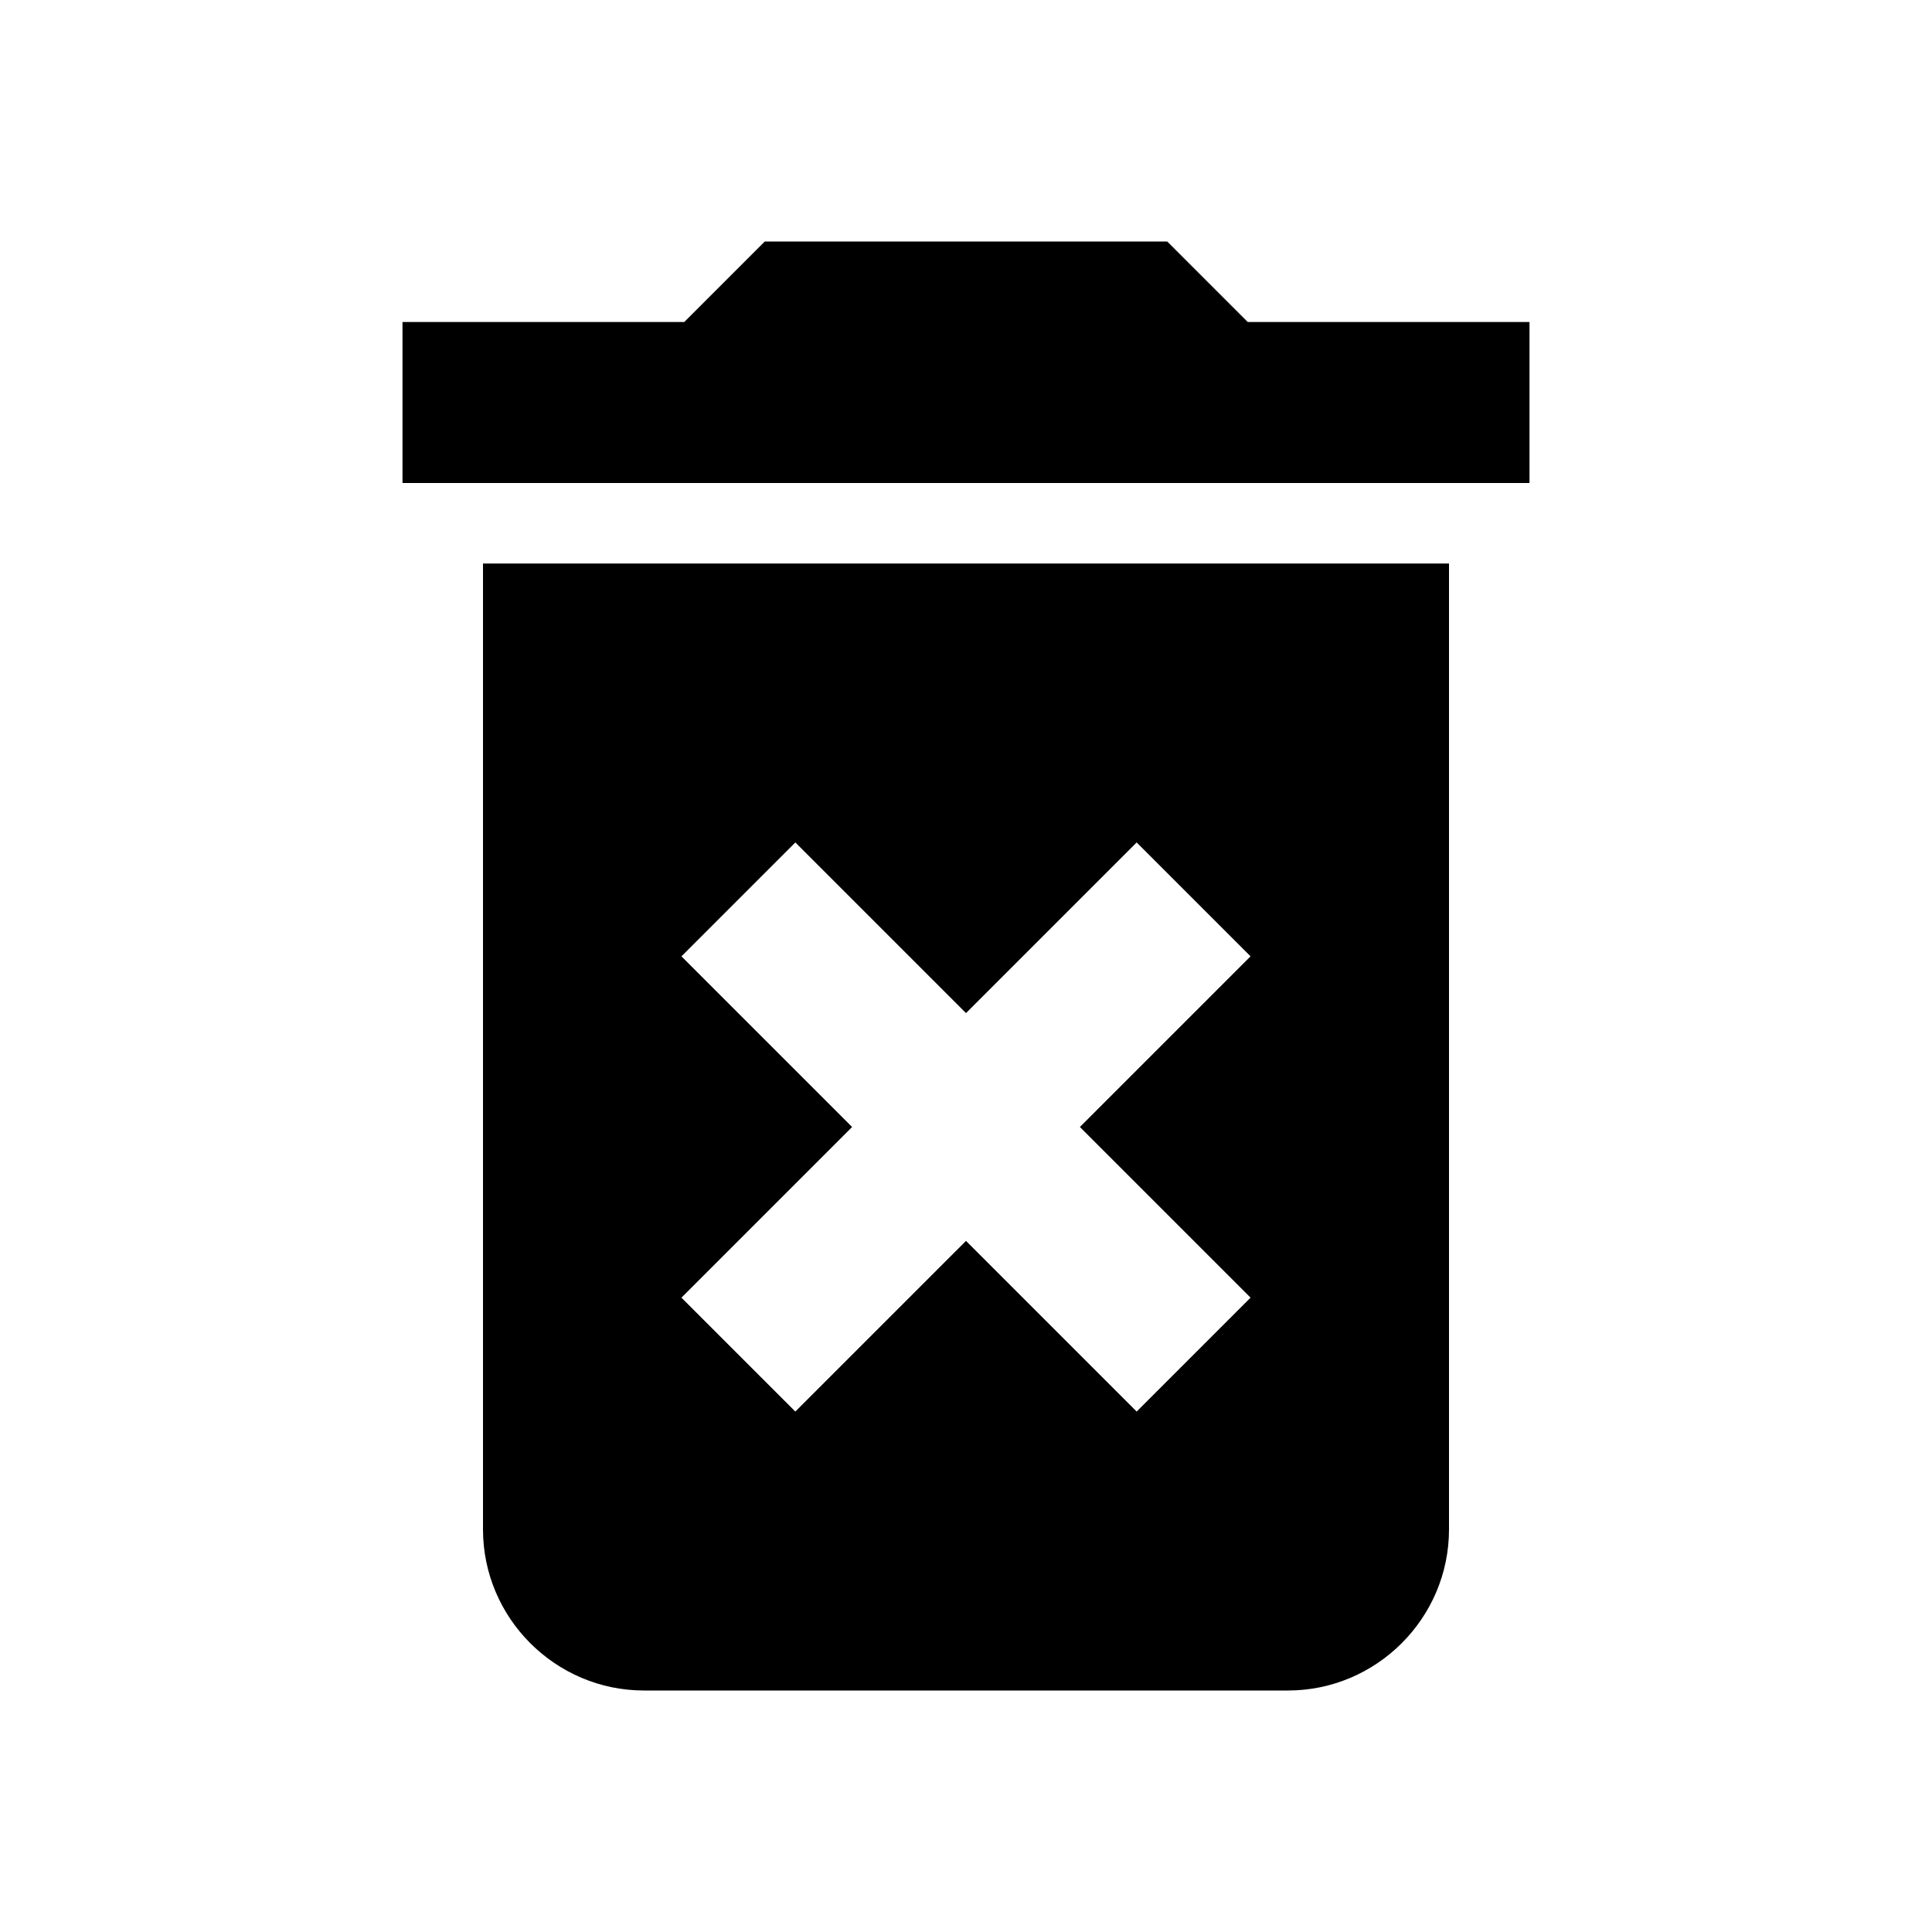
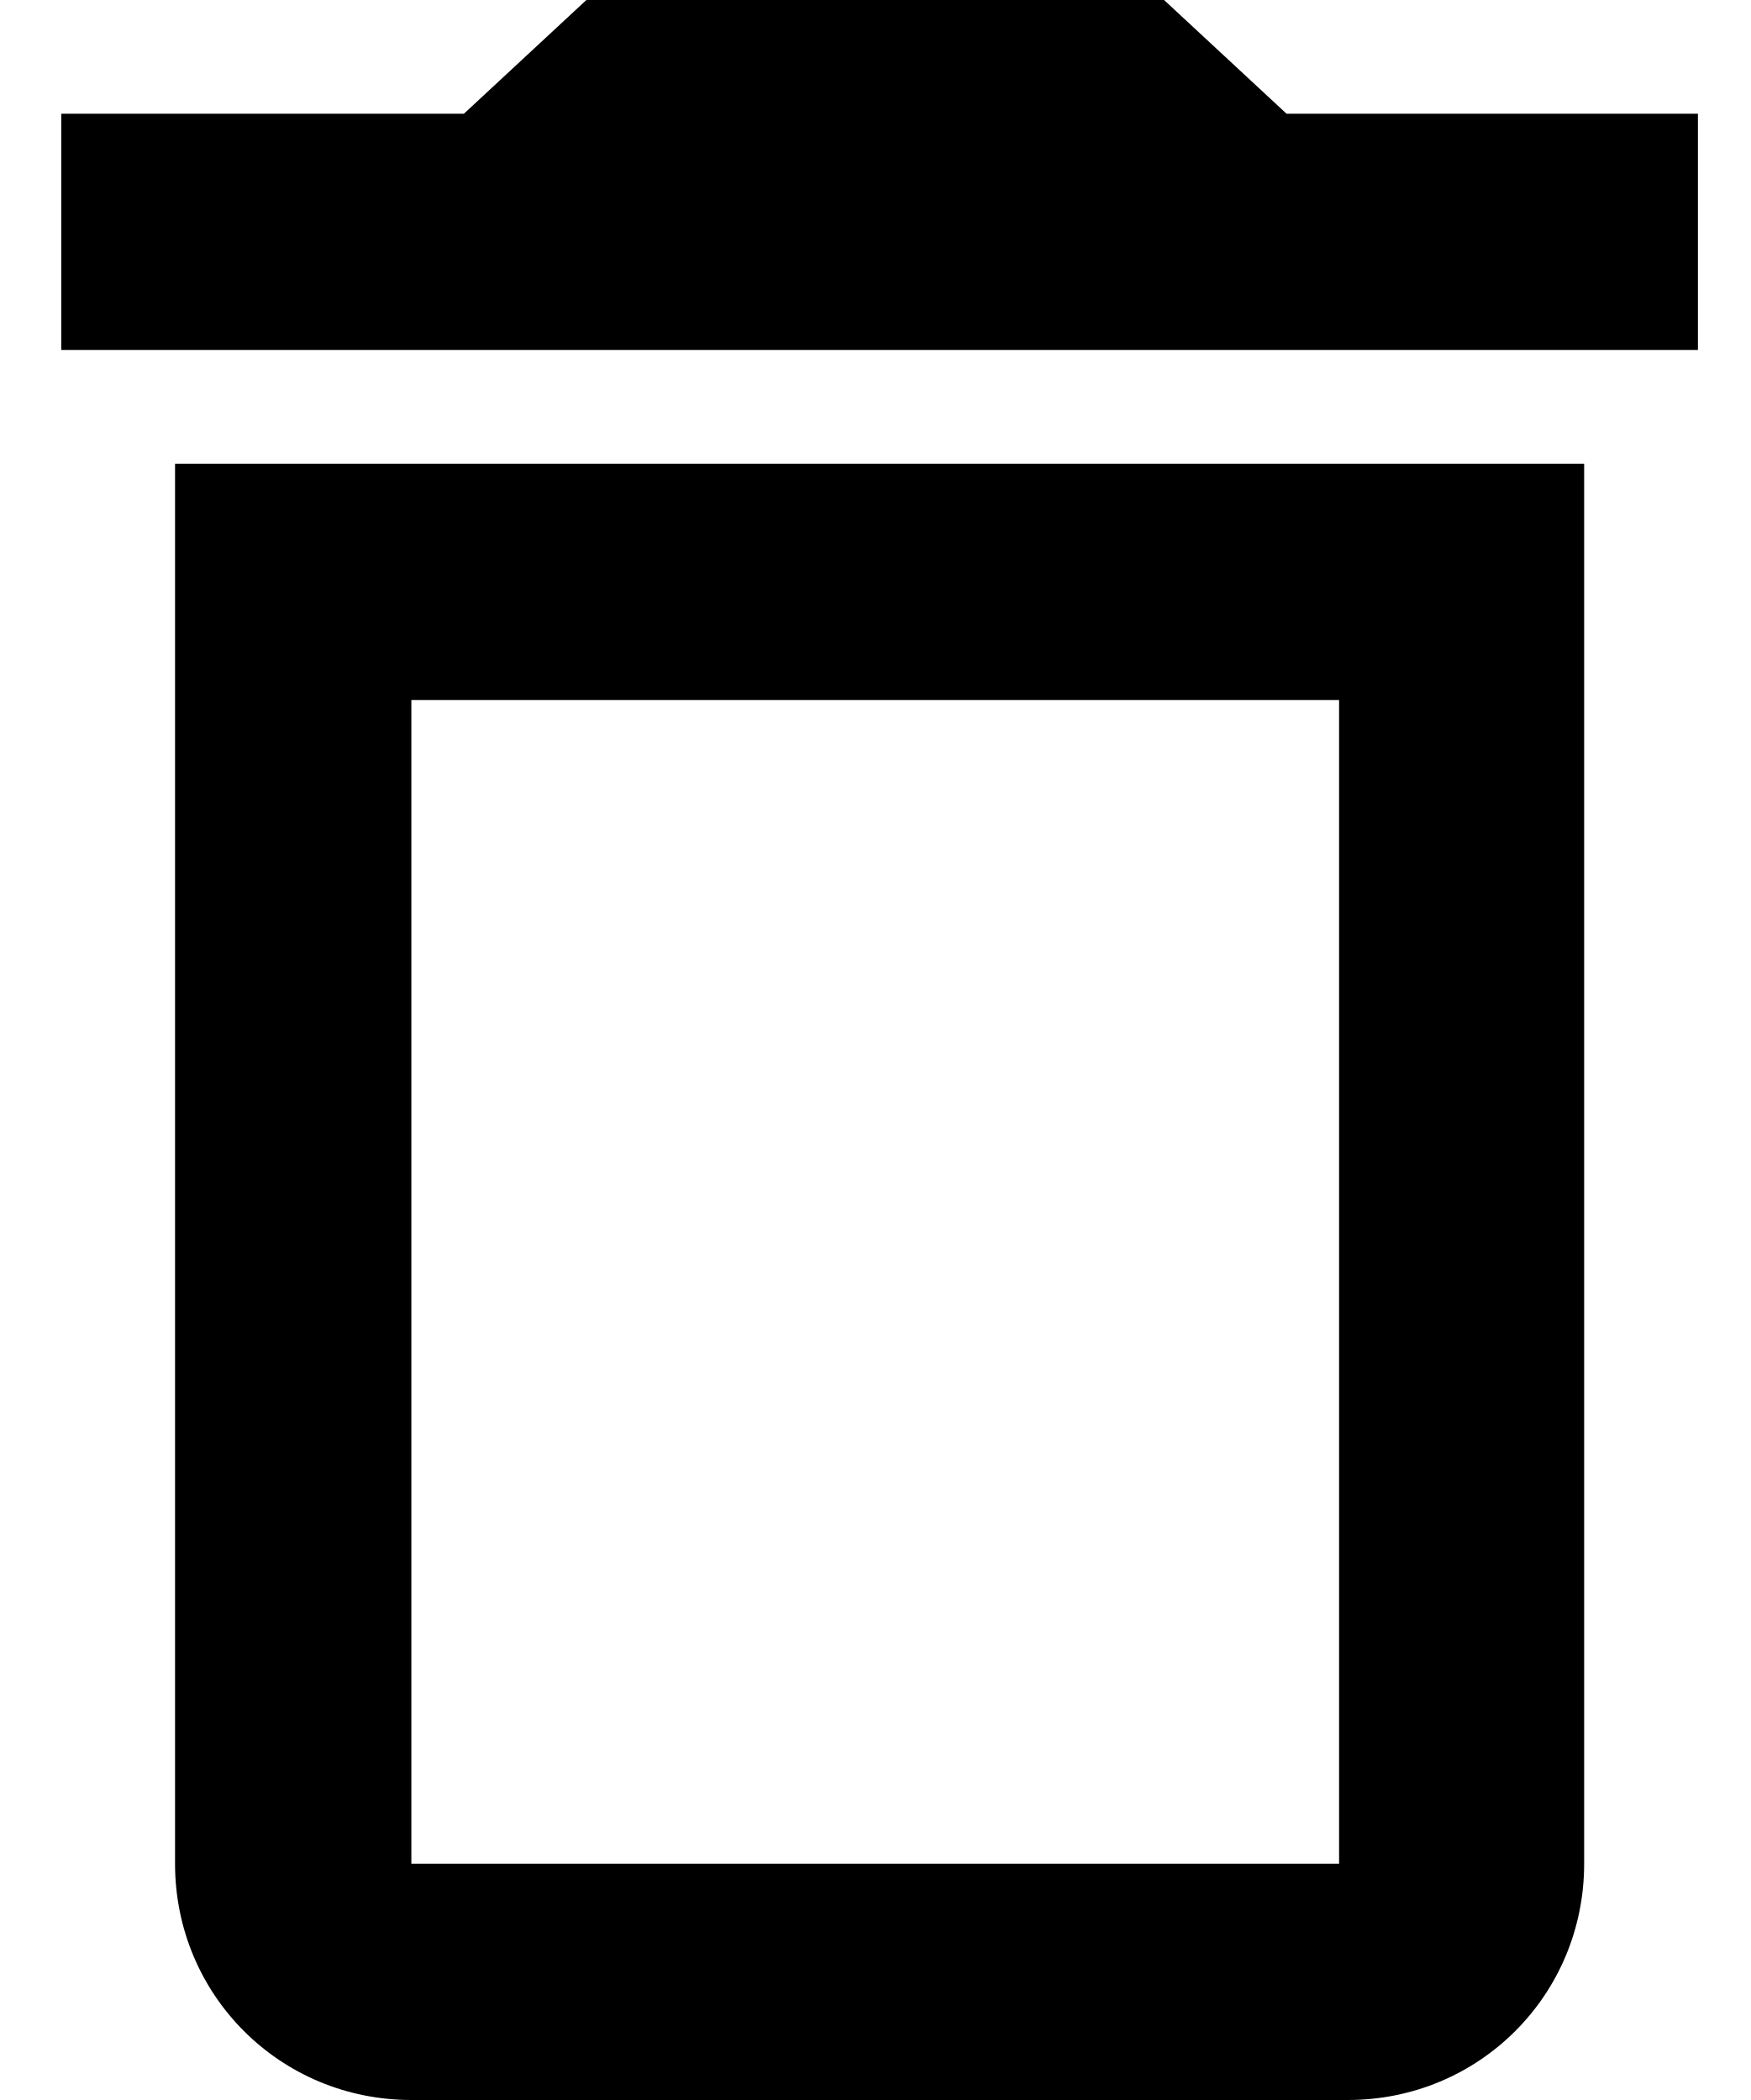
- <svg xmlns="http://www.w3.org/2000/svg" width="48" height="48" viewBox="0 0 48 48">
-   <path d="M12 38c0 2.2 1.8 4 4 4h16c2.2 0 4-1.8 4-4V14H12v24zm4.93-14.24l2.83-2.83L24 25.17l4.24-4.24 2.83 2.83L26.83 28l4.24 4.24-2.83 2.83L24 30.83l-4.24 4.24-2.83-2.83L21.17 28l-4.24-4.24zM31 8l-2-2H19l-2 2h-7v4h28V8z" />
+ <svg xmlns="http://www.w3.org/2000/svg" width="20" height="24" viewBox="0 0 20 24">
+   <path d="M15.3,8 L15.3,21.3 L4.7,21.3 L4.7,8 L15.3,8 Z M13.3,0 L6.7,0 L5.3,1.3 L0.7,1.3 L0.7,4 L19.4,4 L19.4,1.3 L14.7,1.3 L13.3,0 Z M18,5.3 L2,5.3 L2,21.3 C2,22.8 3.2,24 4.7,24 L15.4,24 C16.9,24 18.1,22.8 18.1,21.3 L18.1,5.3 L18,5.3 Z" />
</svg>
